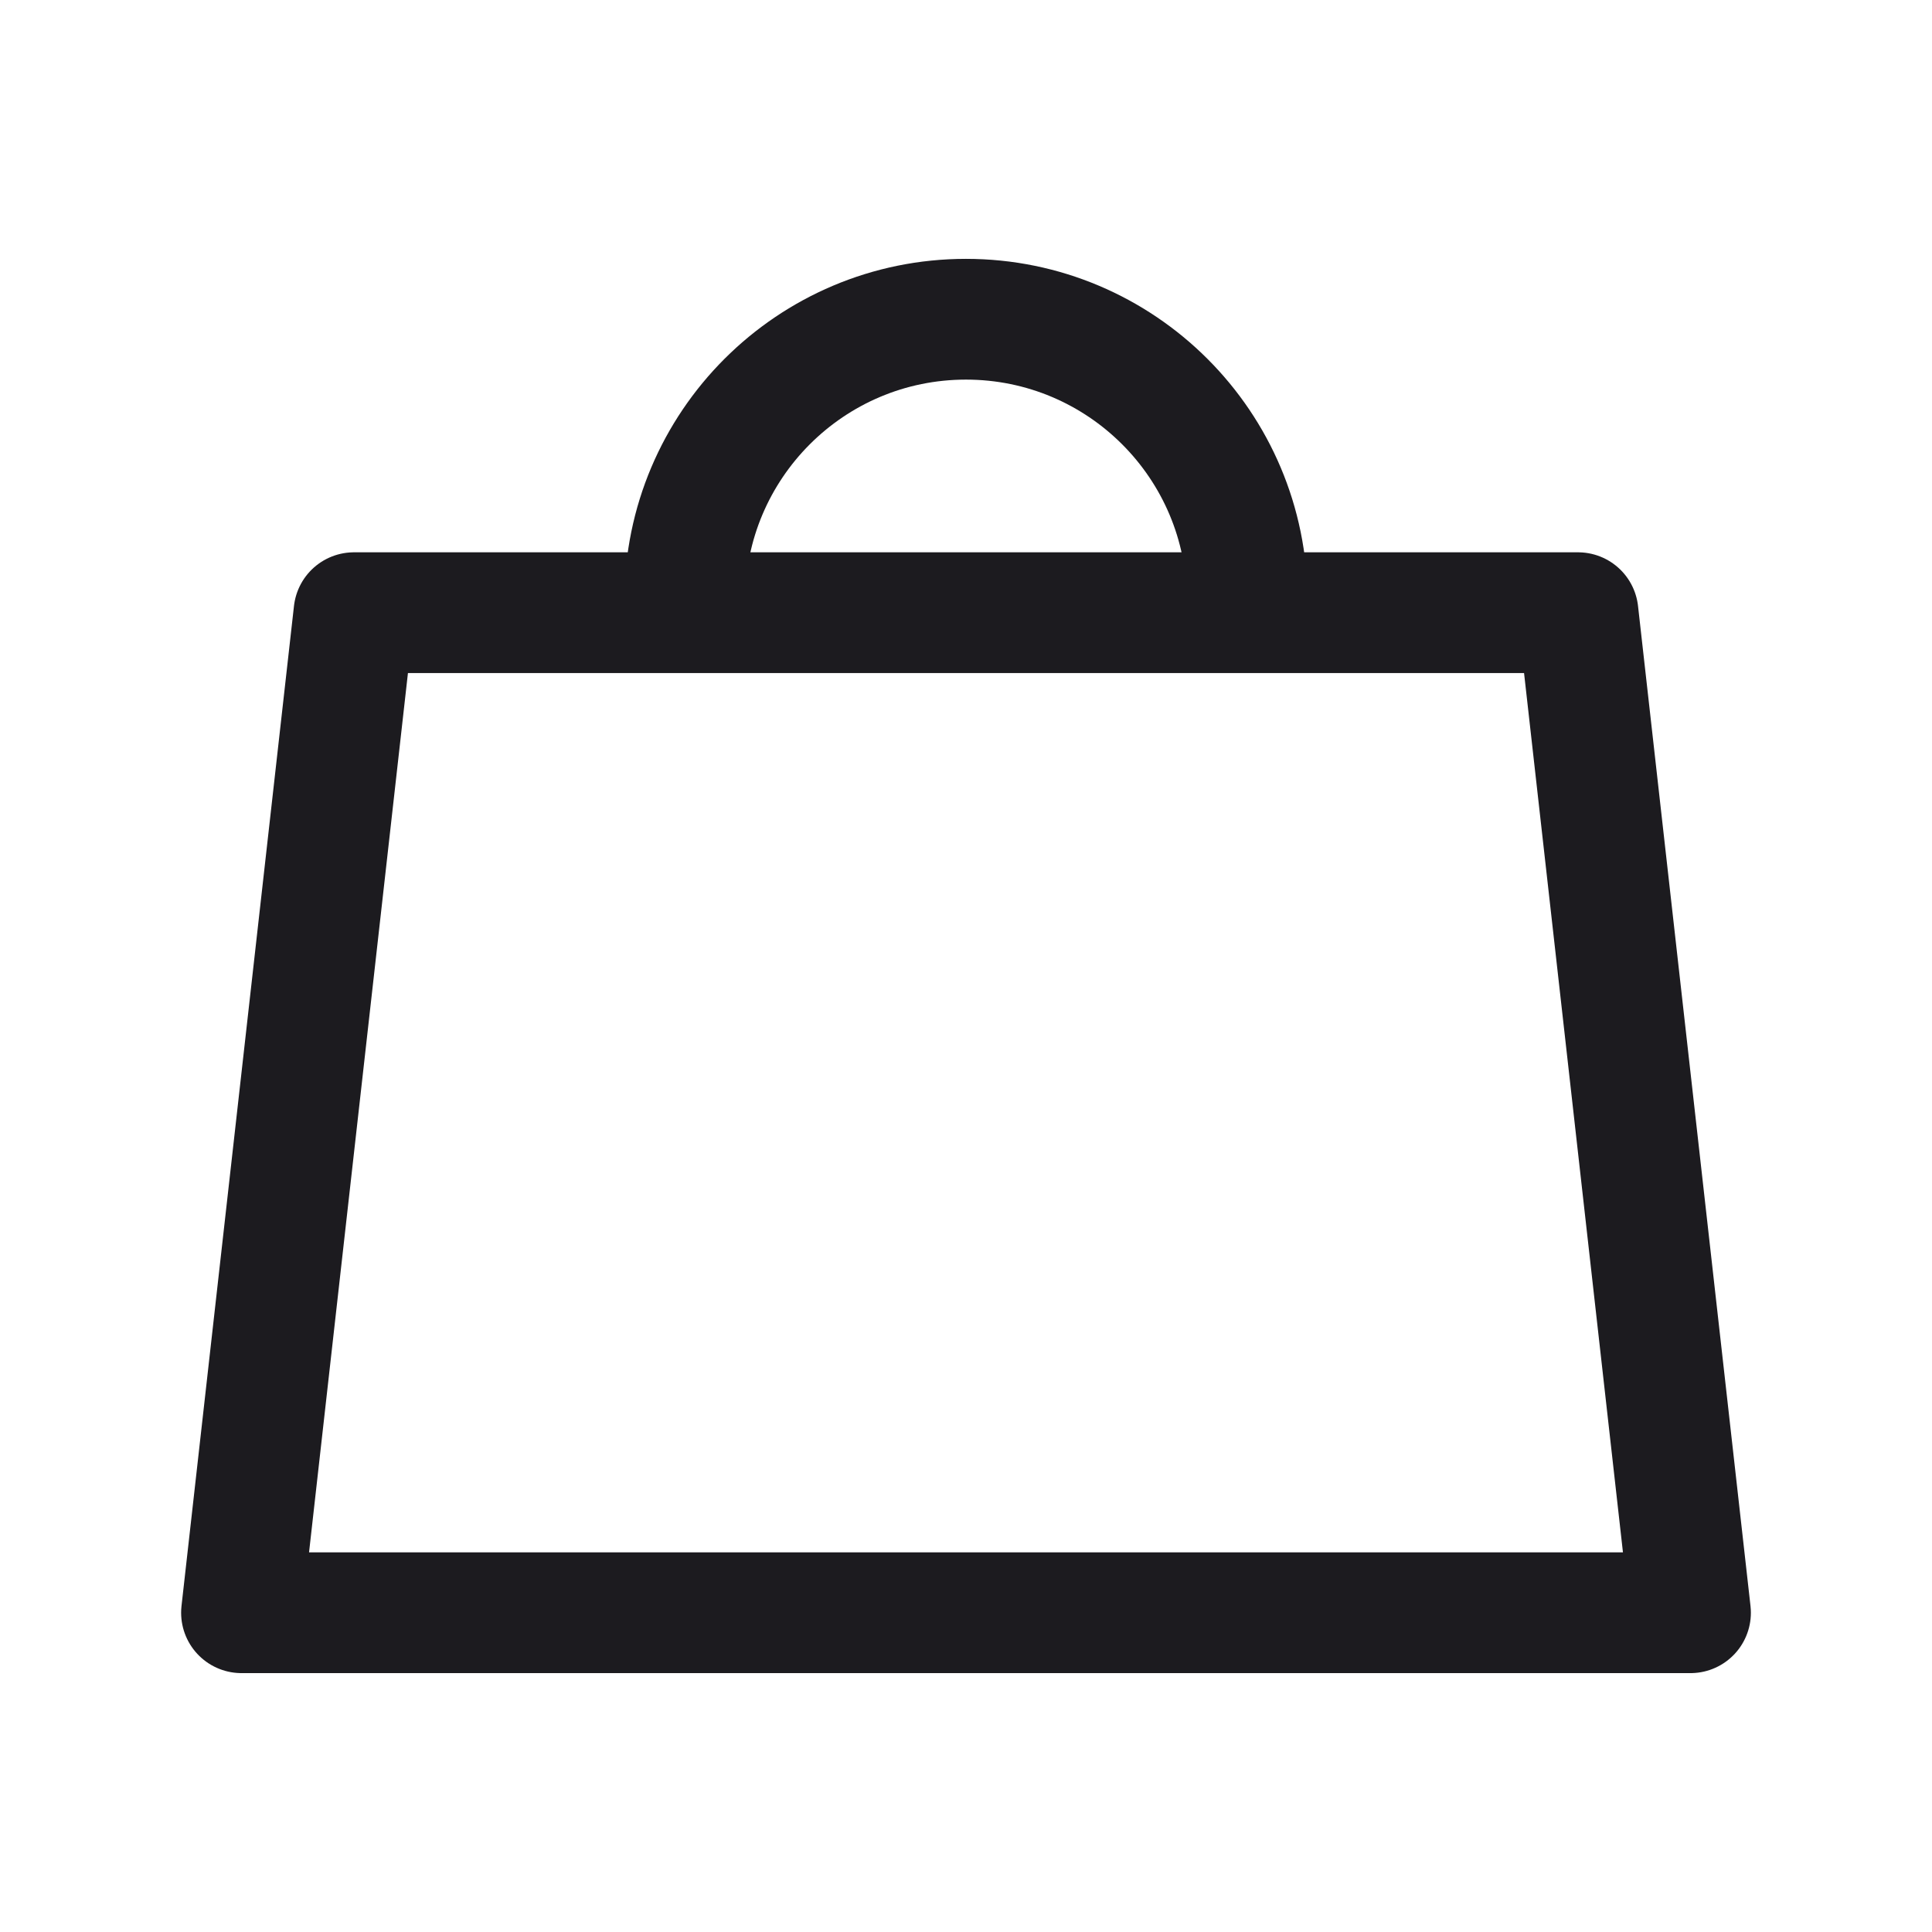
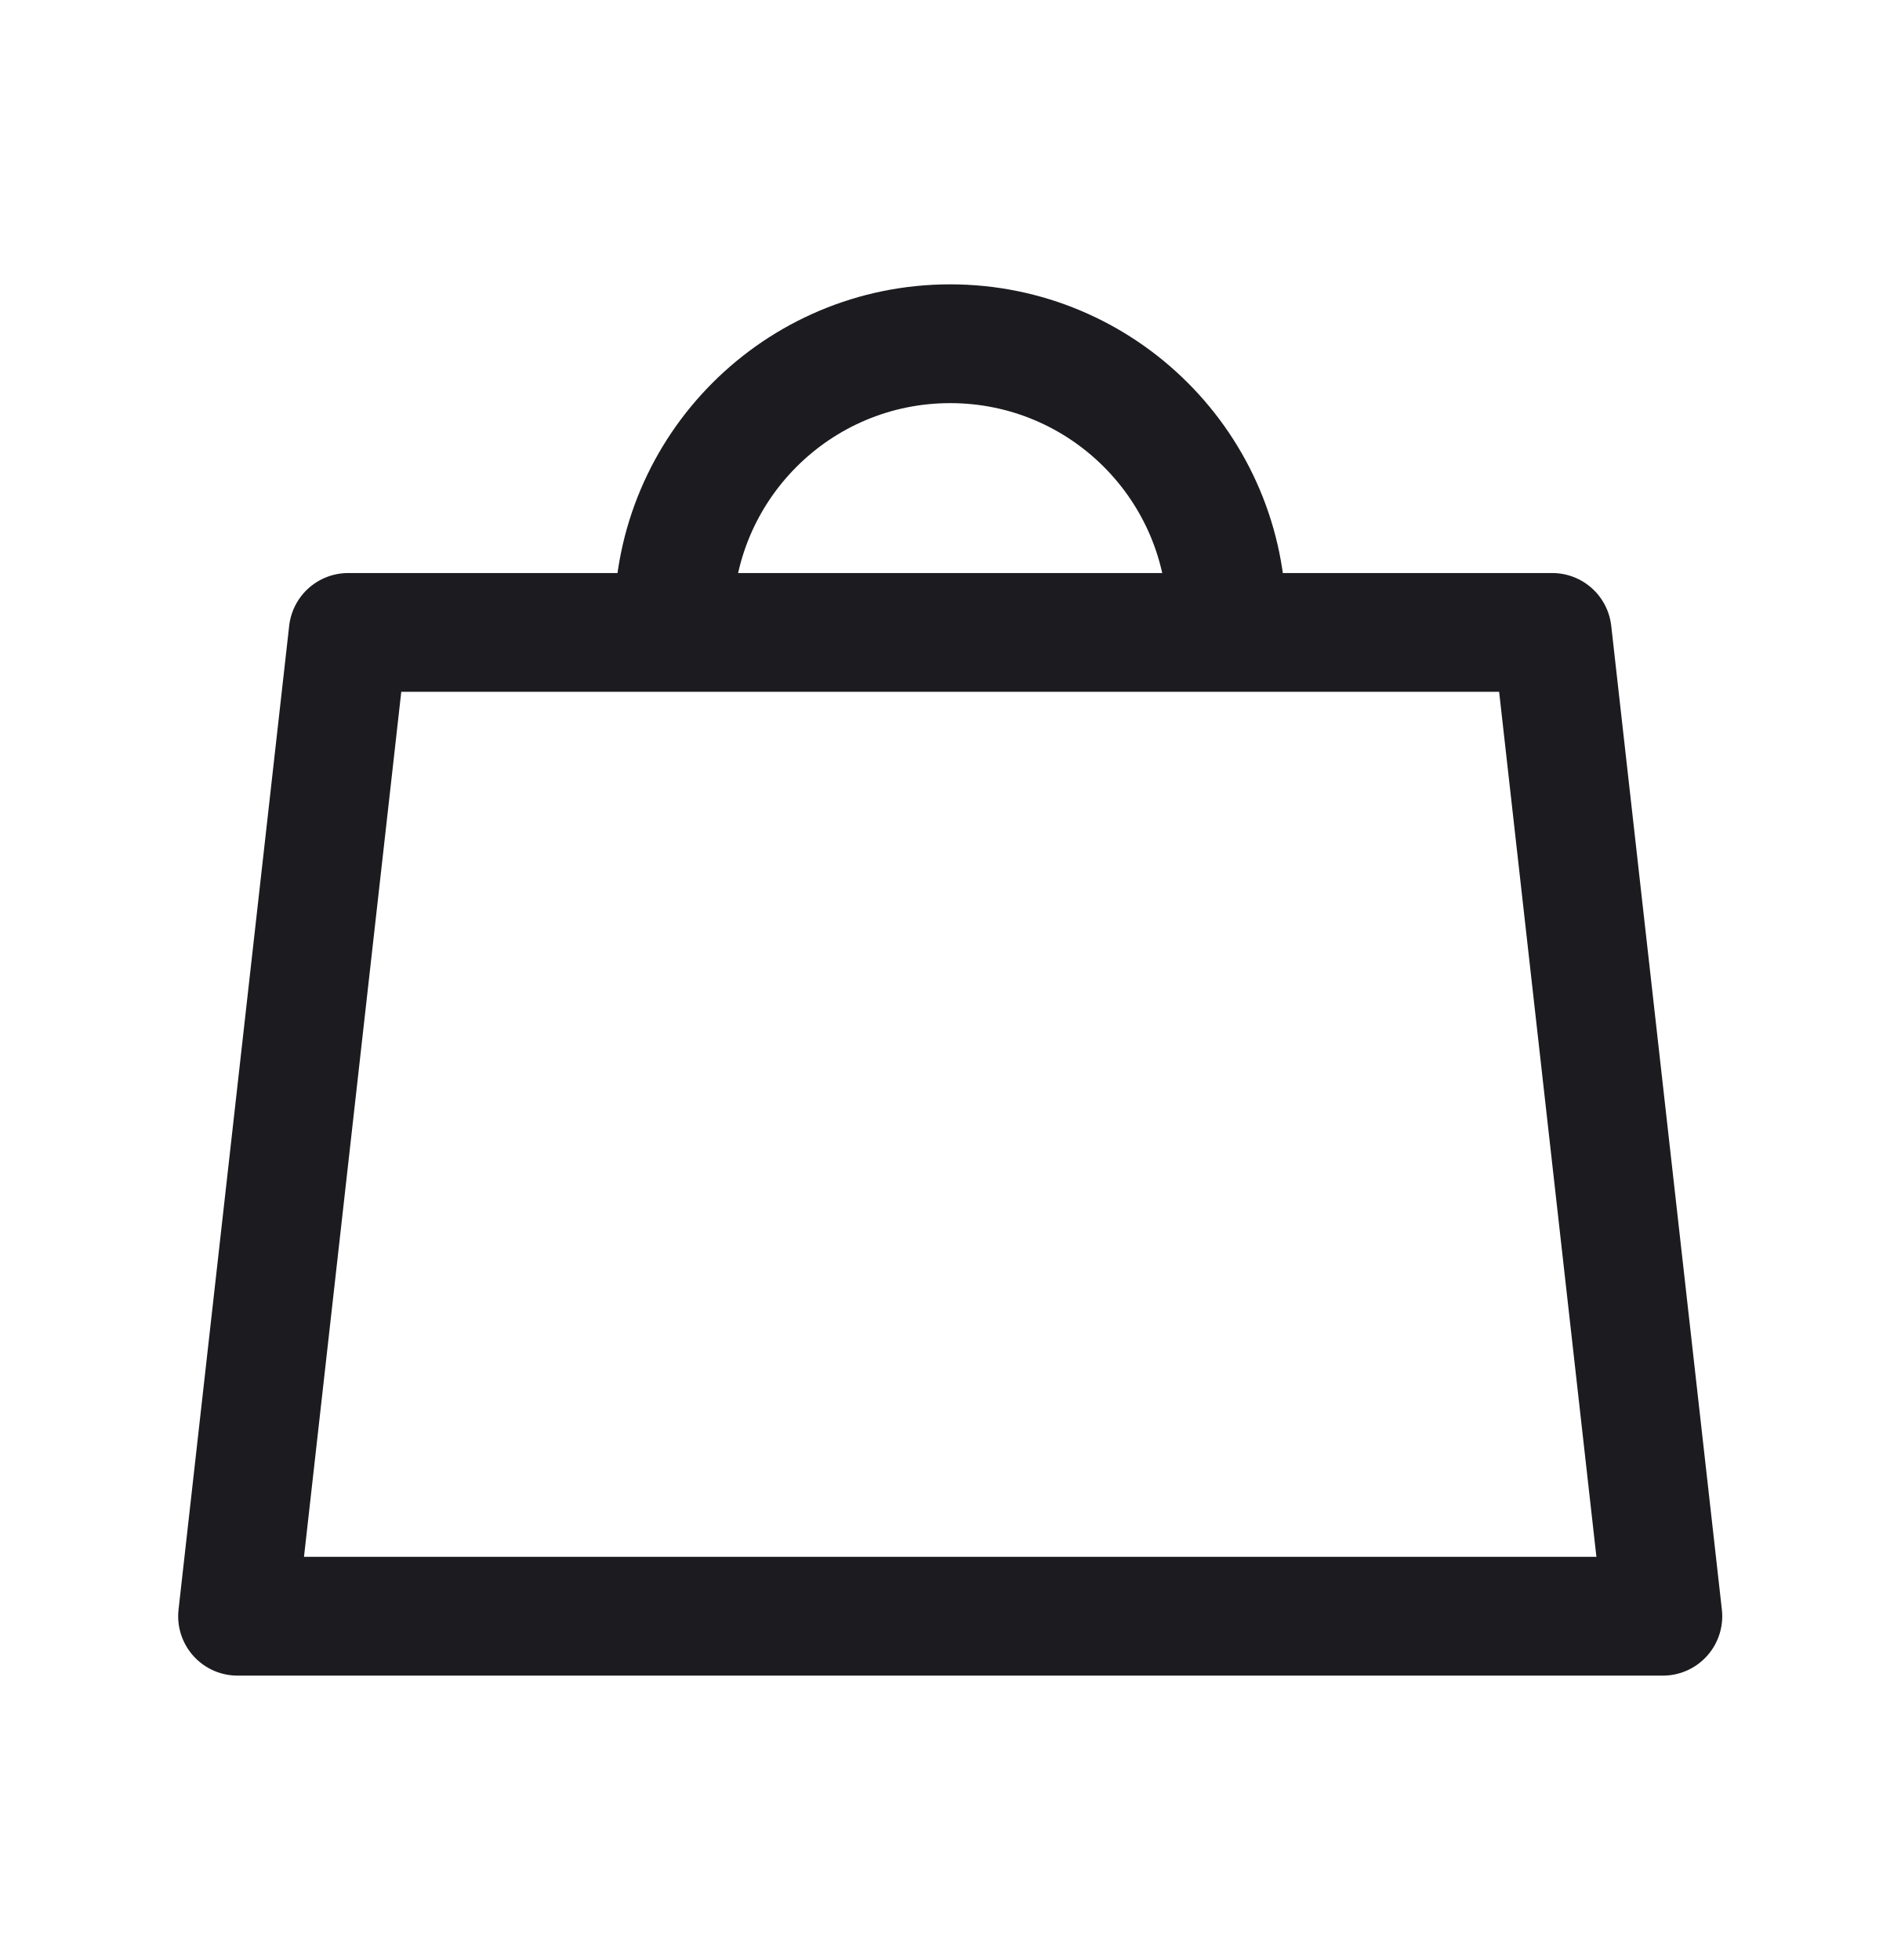
- <svg xmlns="http://www.w3.org/2000/svg" width="32" height="32" fill="none">
-   <path stroke="#1C1B1F" stroke-linecap="round" stroke-linejoin="round" stroke-width="2" d="M11.342 9.945a4.657 4.657 0 0 1 9.315 0" />
-   <path stroke="#1C1B1F" stroke-linejoin="round" stroke-width="2" d="M5.863 10.148h20.274L28 26.712H4l1.863-16.564Z" />
+ <svg xmlns="http://www.w3.org/2000/svg" width="32" height="33" fill="none">
+   <path stroke="#1C1B1F" stroke-linecap="round" stroke-linejoin="round" stroke-width="2" d="M11.342 10.445a4.657 4.657 0 0 1 9.315 0" />
+   <path stroke="#1C1B1F" stroke-linejoin="round" stroke-width="2" d="M5.863 10.648h20.274L28 27.212H4l1.863-16.564Z" />
</svg>
